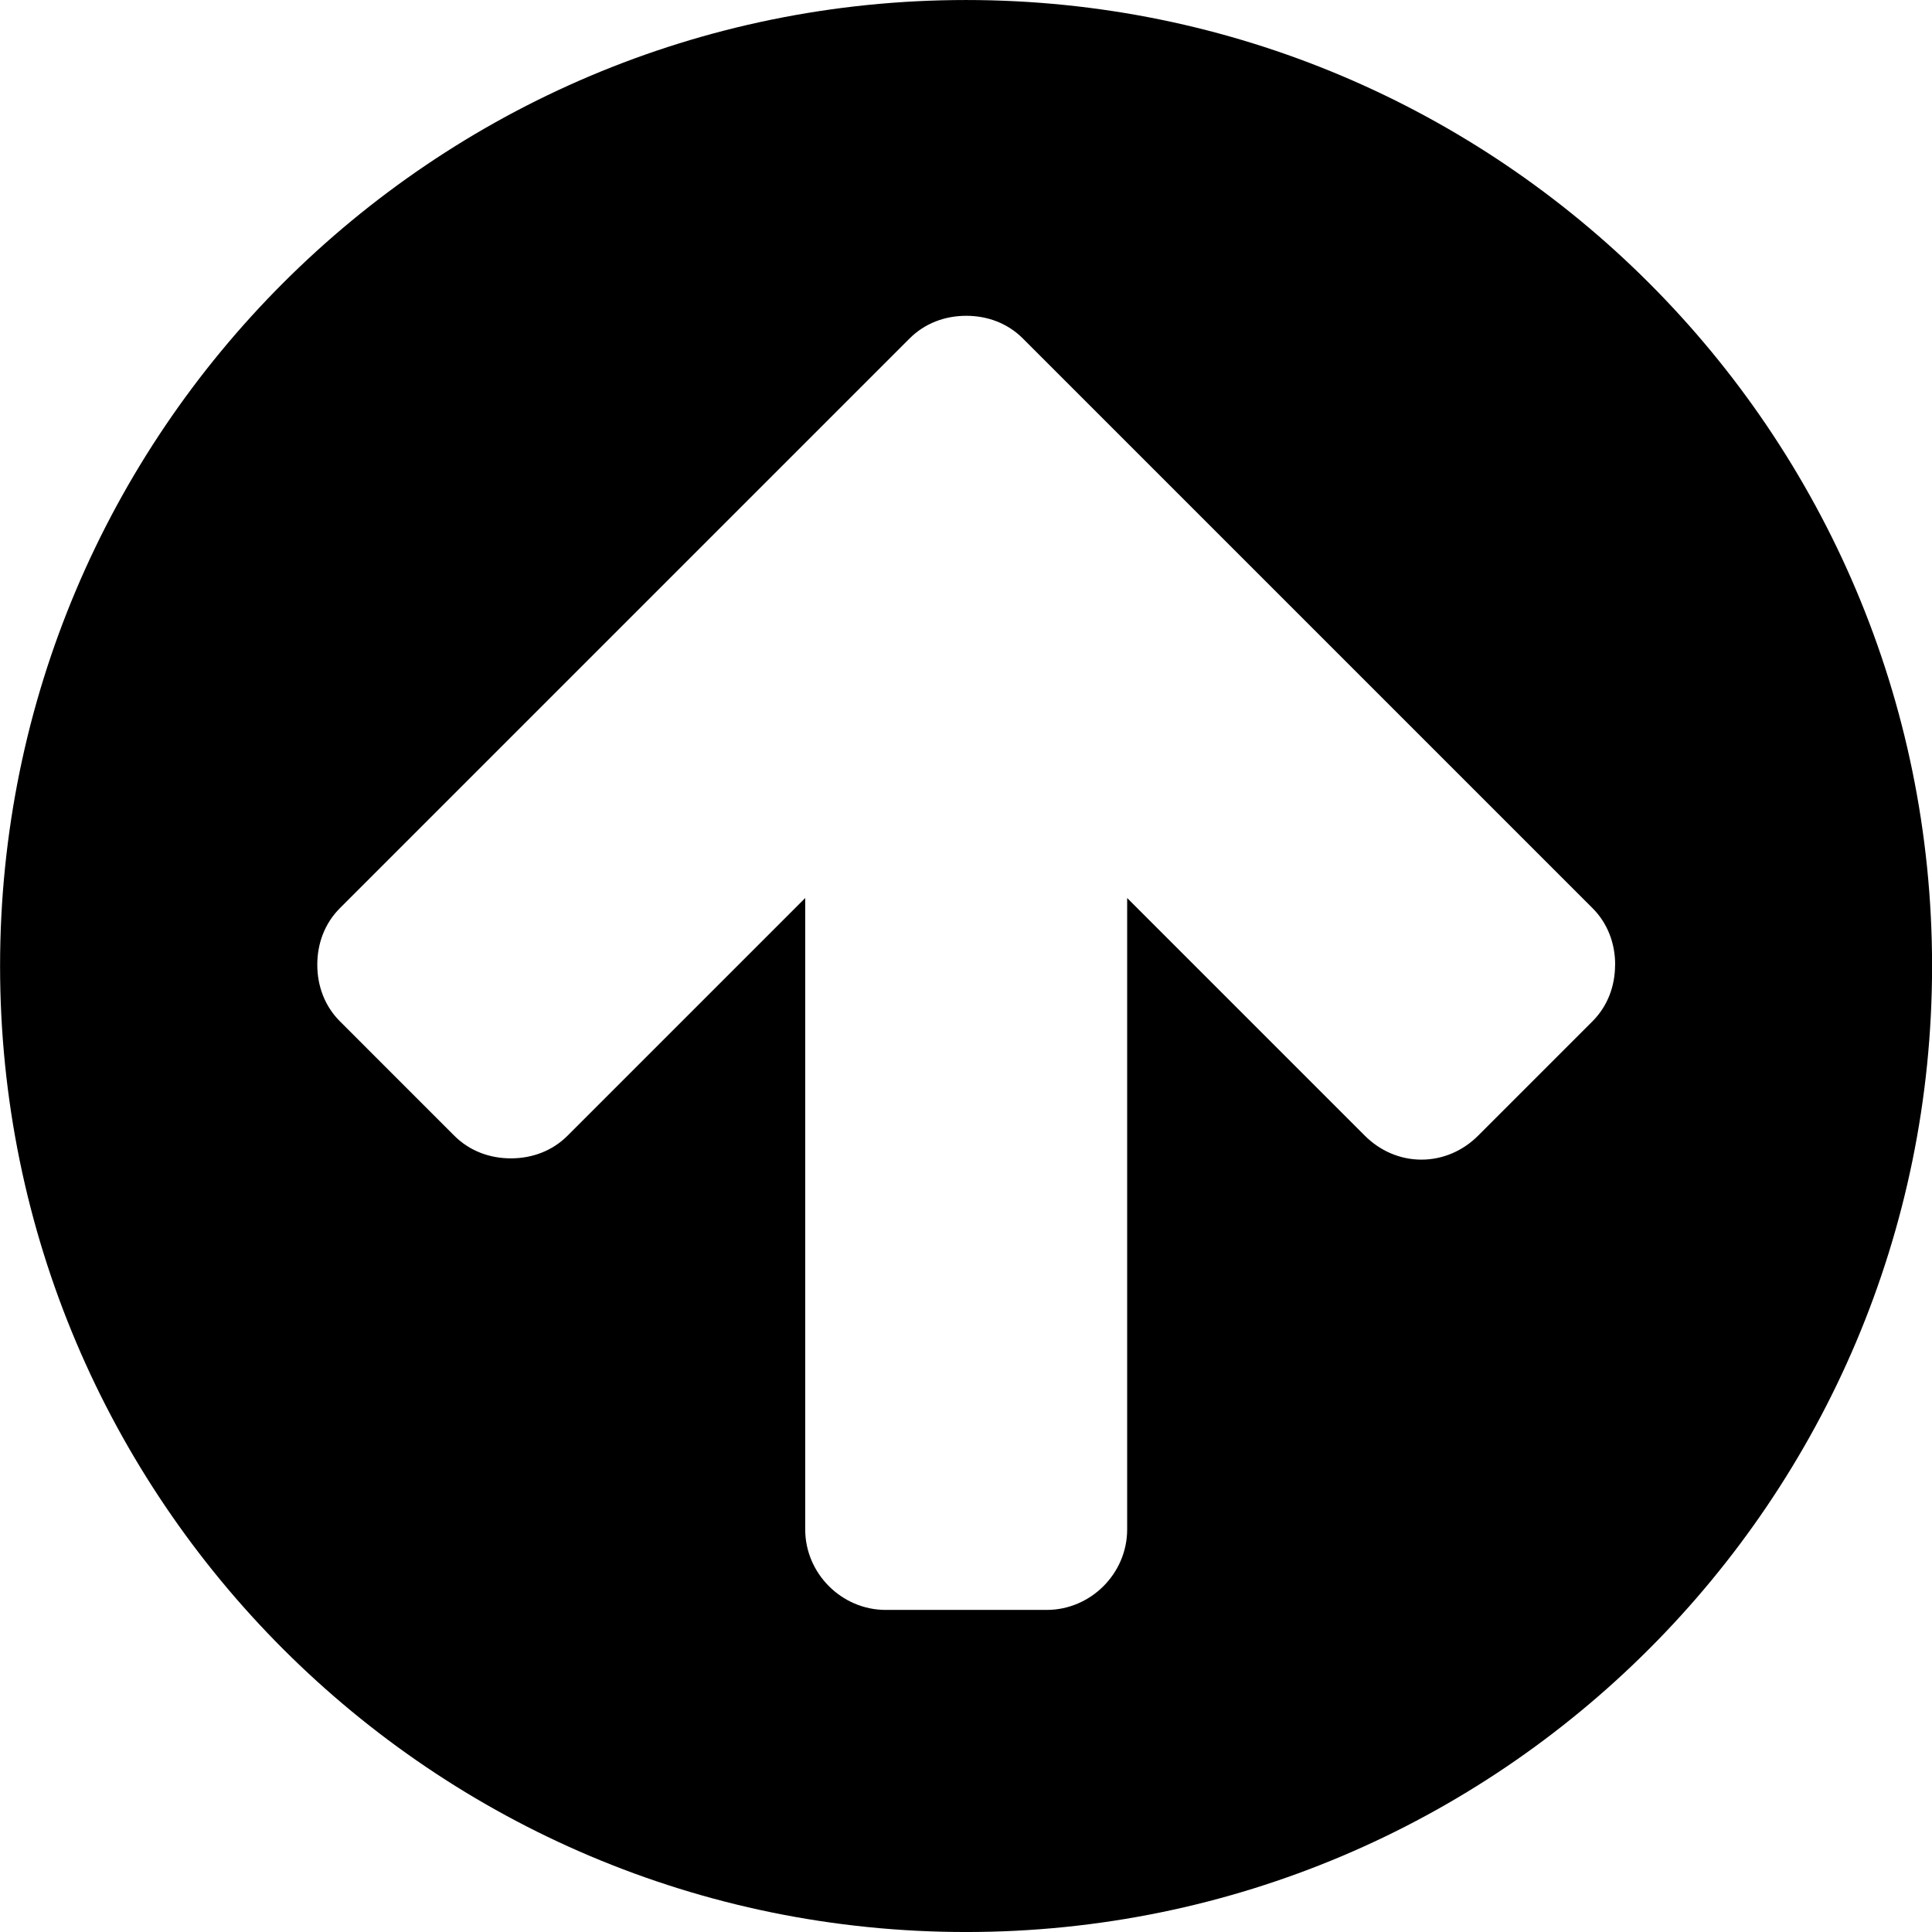
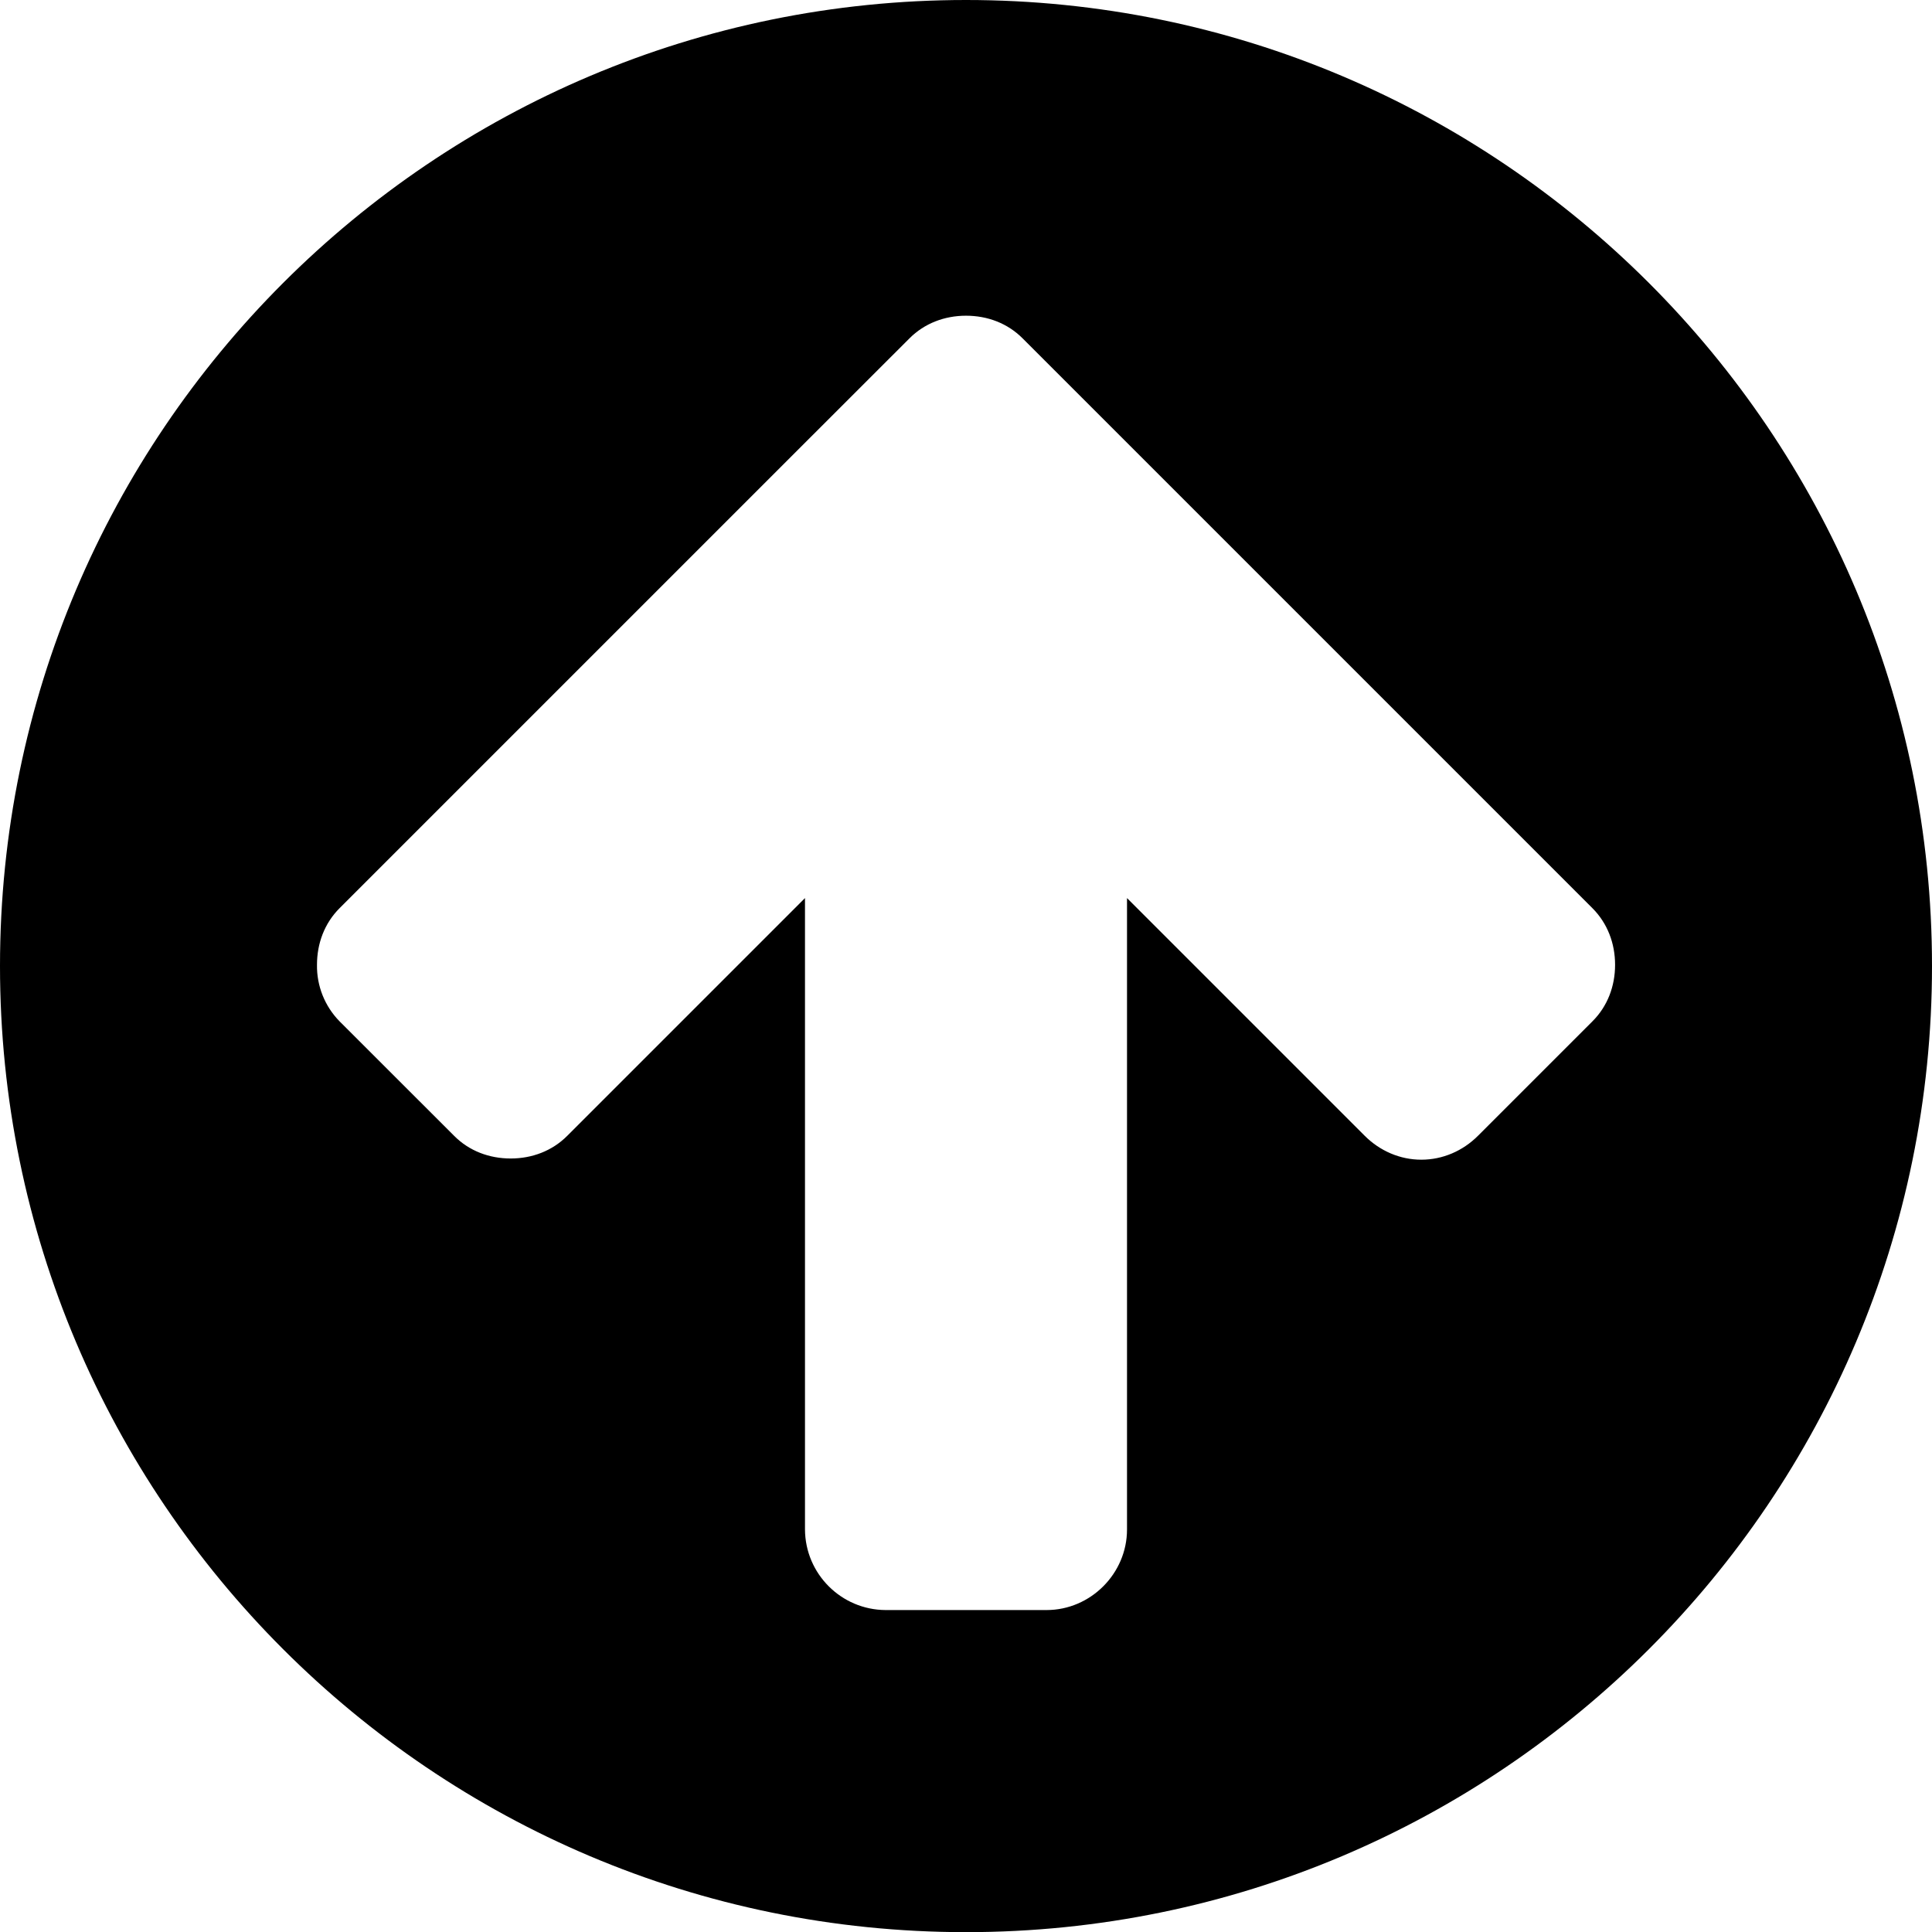
- <svg xmlns="http://www.w3.org/2000/svg" width="26" height="26" version="1.1" viewBox="0 -49.286 25.714 25.714">
-   <g fill="#000000">
-     <path d="M21.496,12.84c0,0.285 -0.1,0.552 -0.301,0.753l-1.523,1.523c-0.201,0.201 -0.469,0.318 -0.753,0.318c-0.285,0 -0.552,-0.117 -0.753,-0.318l-3.164,-3.164v8.404c0,0.586 -0.485,1.071 -1.071,1.071h-2.143c-0.586,0 -1.071,-0.485 -1.071,-1.071v-8.404l-3.164,3.164c-0.201,0.201 -0.469,0.301 -0.753,0.301c-0.285,0 -0.552,-0.1 -0.753,-0.301l-1.523,-1.523c-0.201,-0.201 -0.301,-0.469 -0.301,-0.753c0,-0.285 0.1,-0.552 0.301,-0.753l6.06,-6.06l1.523,-1.523c0.201,-0.201 0.469,-0.301 0.753,-0.301c0.285,0 0.552,0.1 0.753,0.301l1.523,1.523l6.06,6.06c0.201,0.201 0.301,0.469 0.301,0.753Zm4.219,0.017c0,-7.098 -5.759,-12.857 -12.857,-12.857c-7.098,0 -12.857,5.759 -12.857,12.857c0,7.098 5.759,12.857 12.857,12.857c7.098,0 12.857,-5.759 12.857,-12.857Z" transform="translate(0, -49.2858)" />
-   </g>
+ <svg xmlns="http://www.w3.org/2000/svg" width="26" height="26" viewBox="0 -49.286 25.714 25.714">
+   <path d="M21.496-36.445c0 .284-.1.552-.302.753l-1.523 1.523c-.201.201-.469.318-.754.318-.284 0-.552-.117-.753-.318L15-37.333v8.404c0 .586-.485 1.072-1.071 1.072h-2.143a1.079 1.079 0 0 1-1.072-1.072v-8.404L7.55-34.169c-.2.201-.468.302-.753.302s-.553-.1-.753-.302L4.52-35.692a1.05 1.05 0 0 1-.301-.753c0-.285.1-.553.301-.754l6.06-6.06 1.524-1.523c.2-.201.469-.302.753-.302.285 0 .553.1.754.302l1.523 1.523 6.06 6.06c.201.201.302.469.302.754zm4.218.016c0-7.098-5.759-12.857-12.857-12.857C5.76-49.286 0-43.526 0-36.429 0-29.33 5.759-23.57 12.857-23.57c7.098 0 12.857-5.76 12.857-12.858z" />
</svg>
